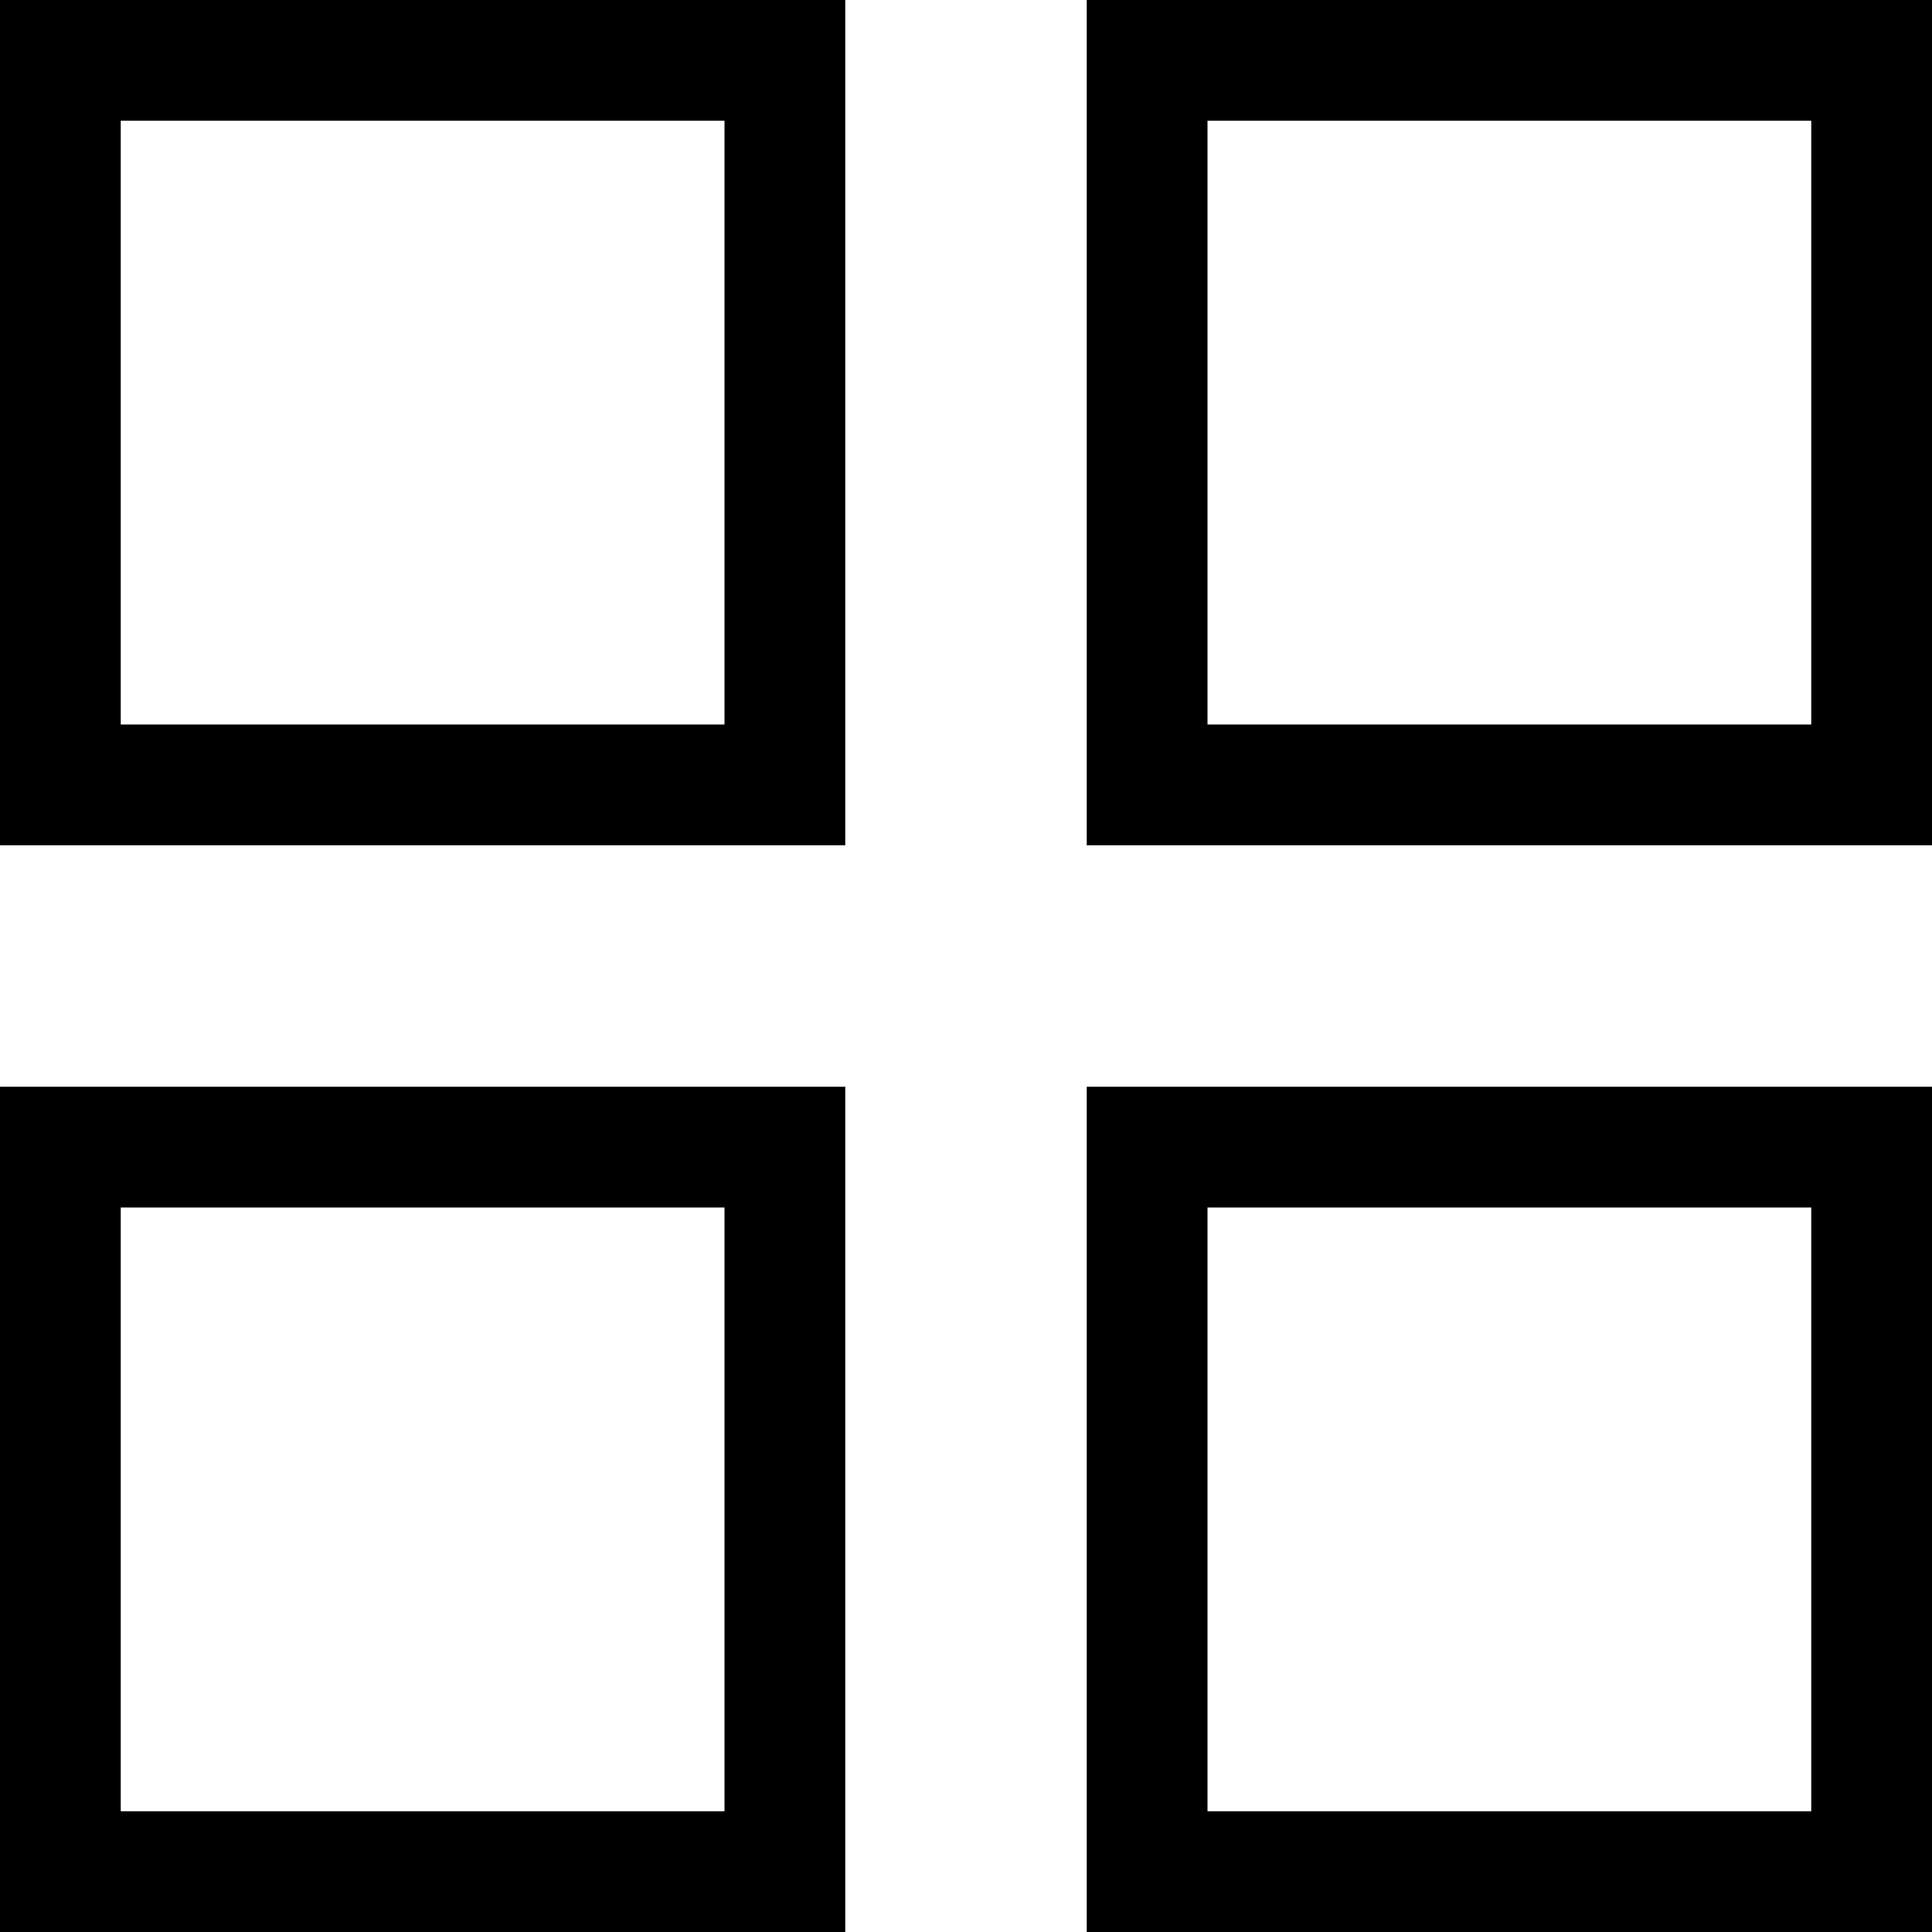
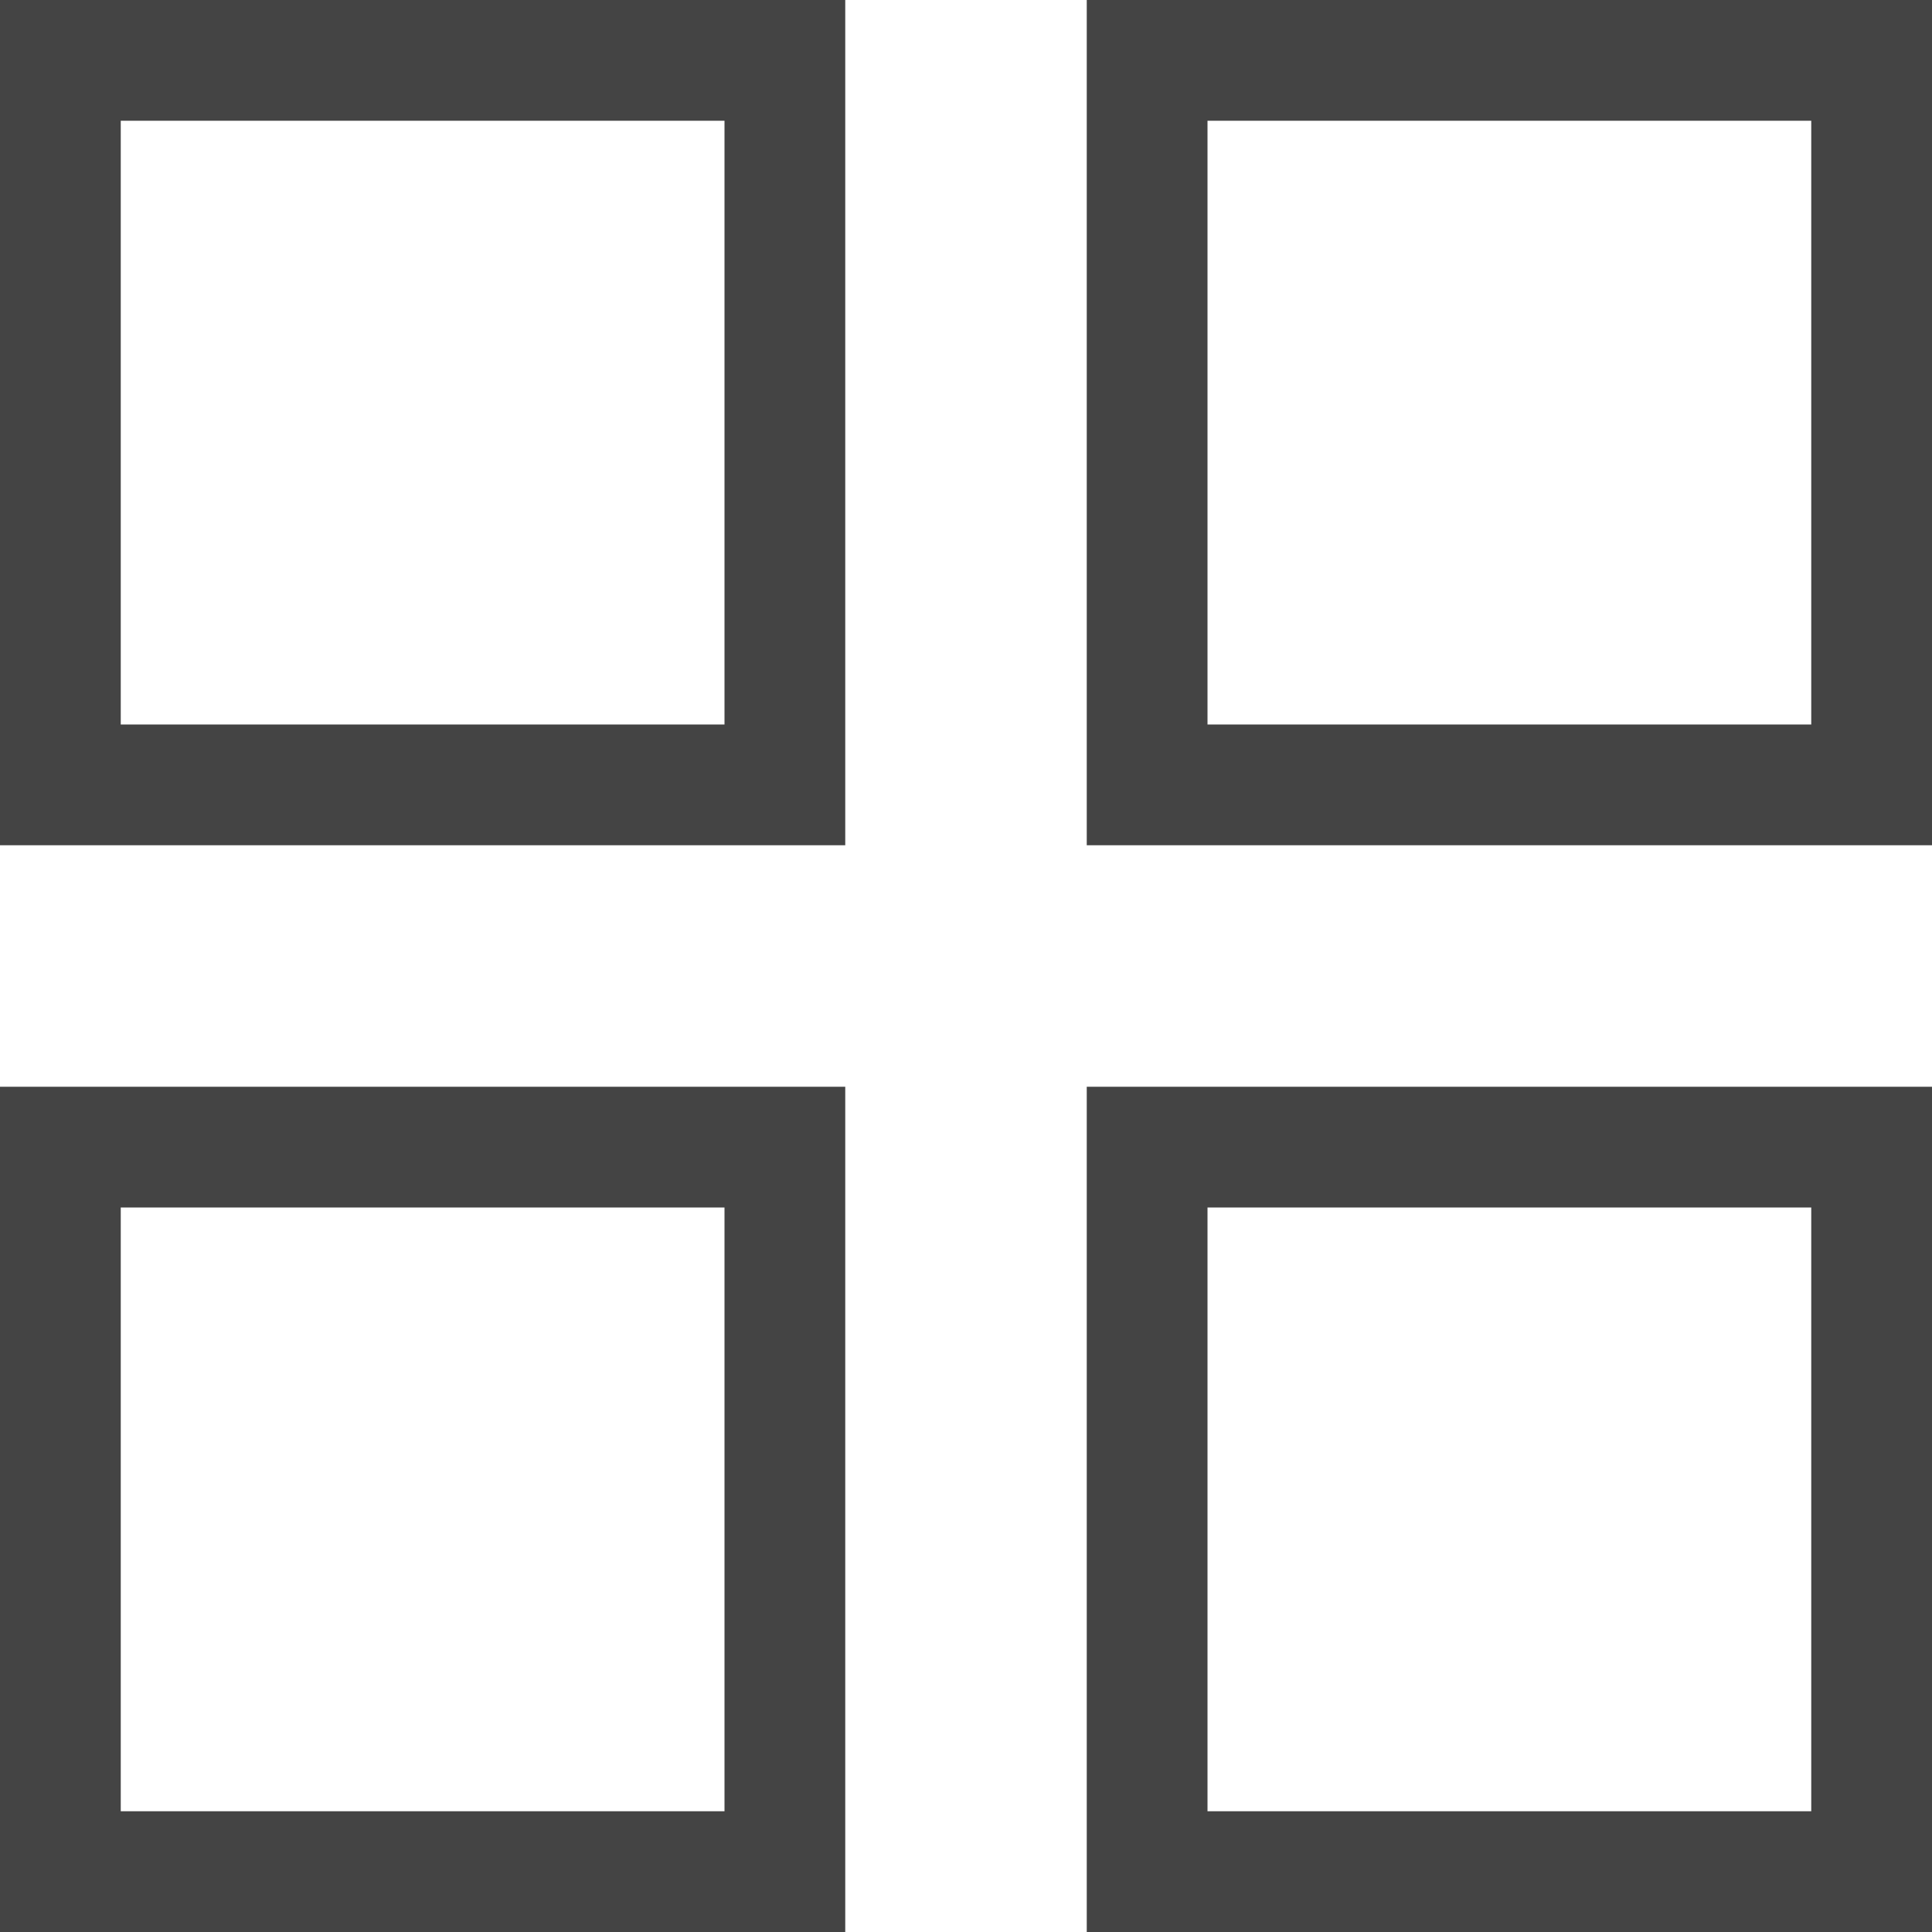
<svg xmlns="http://www.w3.org/2000/svg" version="1.1" width="16" height="16" viewBox="0 0 16 16">
-   <path d="M0 7h7v-7h-7v7zM1 1h5v5h-5v-5z" />
-   <path d="M9 0v7h7v-7h-7zM15 6h-5v-5h5v5z" />
-   <path d="M0 16h7v-7h-7v7zM1 10h5v5h-5v-5z" />
-   <path d="M9 16h7v-7h-7v7zM10 10h5v5h-5v-5z" />
+   <path fill="#444444" d="M0 7h7v-7h-7v7zM1 1h5v5h-5v-5z" />
+   <path fill="#444444" d="M9 0v7h7v-7h-7zM15 6h-5v-5h5v5z" />
+   <path fill="#444444" d="M0 16h7v-7h-7v7zM1 10h5v5h-5v-5z" />
+   <path fill="#444444" d="M9 16h7v-7h-7v7zM10 10h5v5h-5v-5z" />
</svg>
